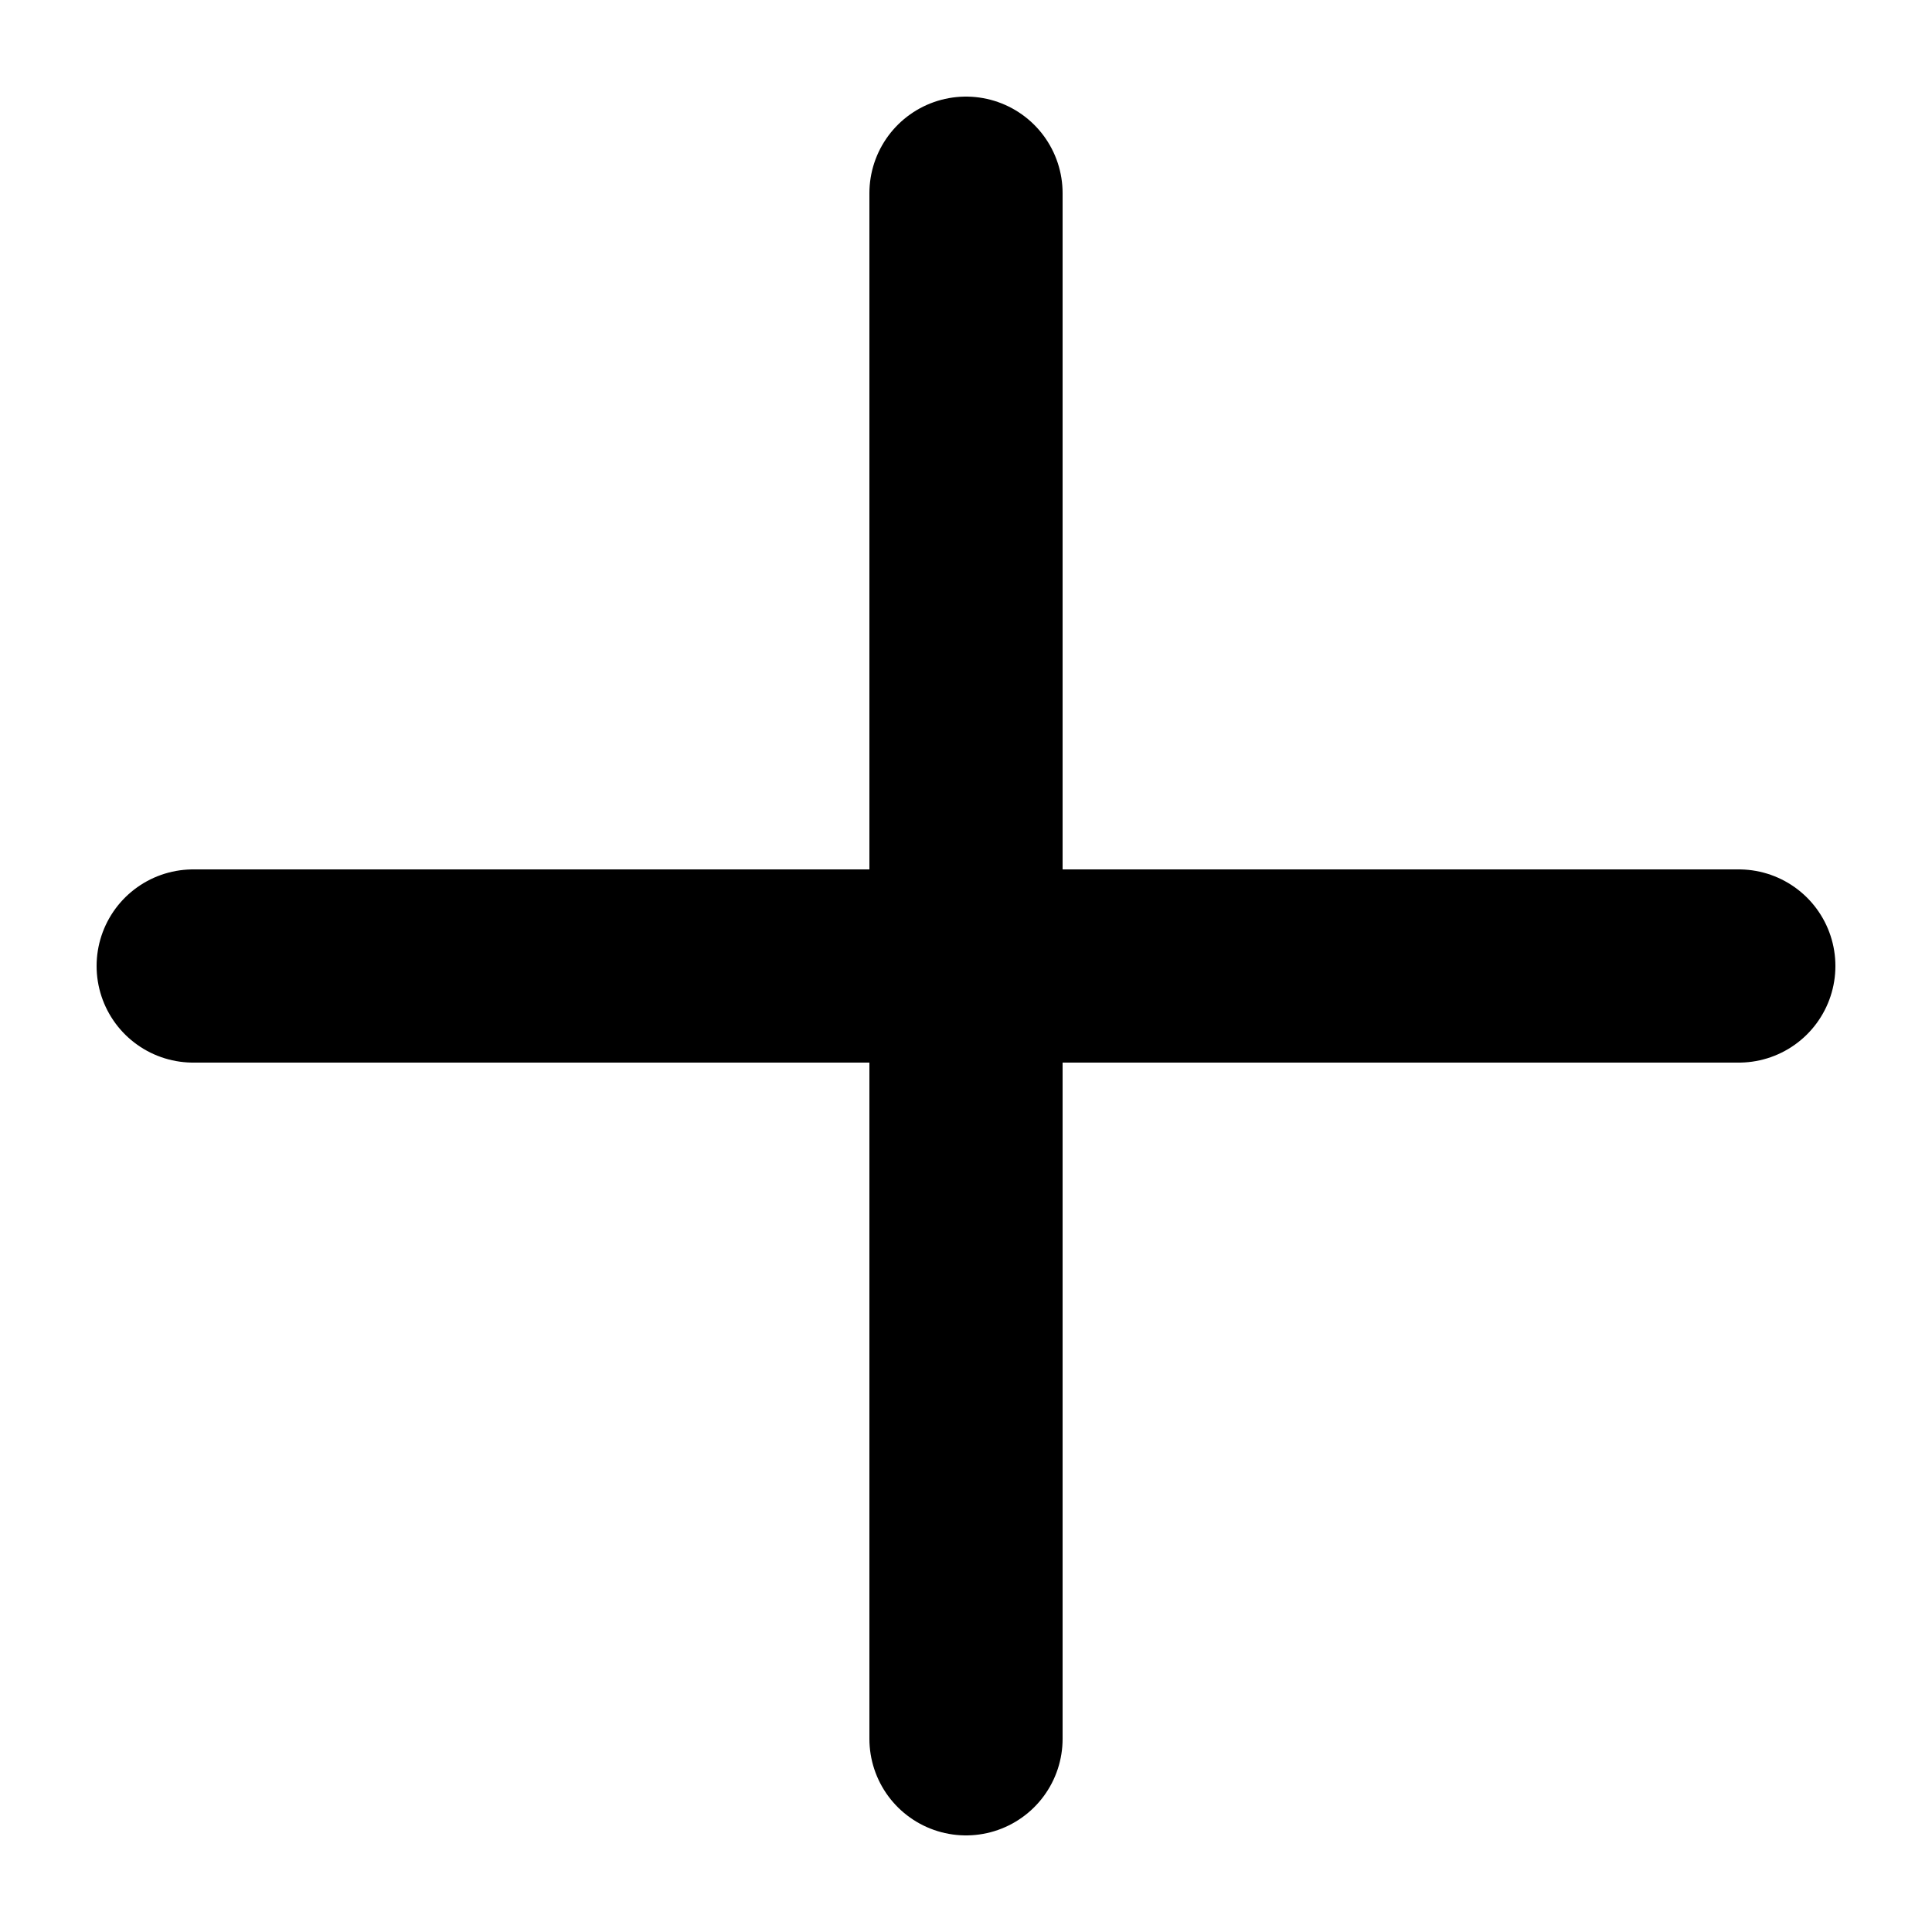
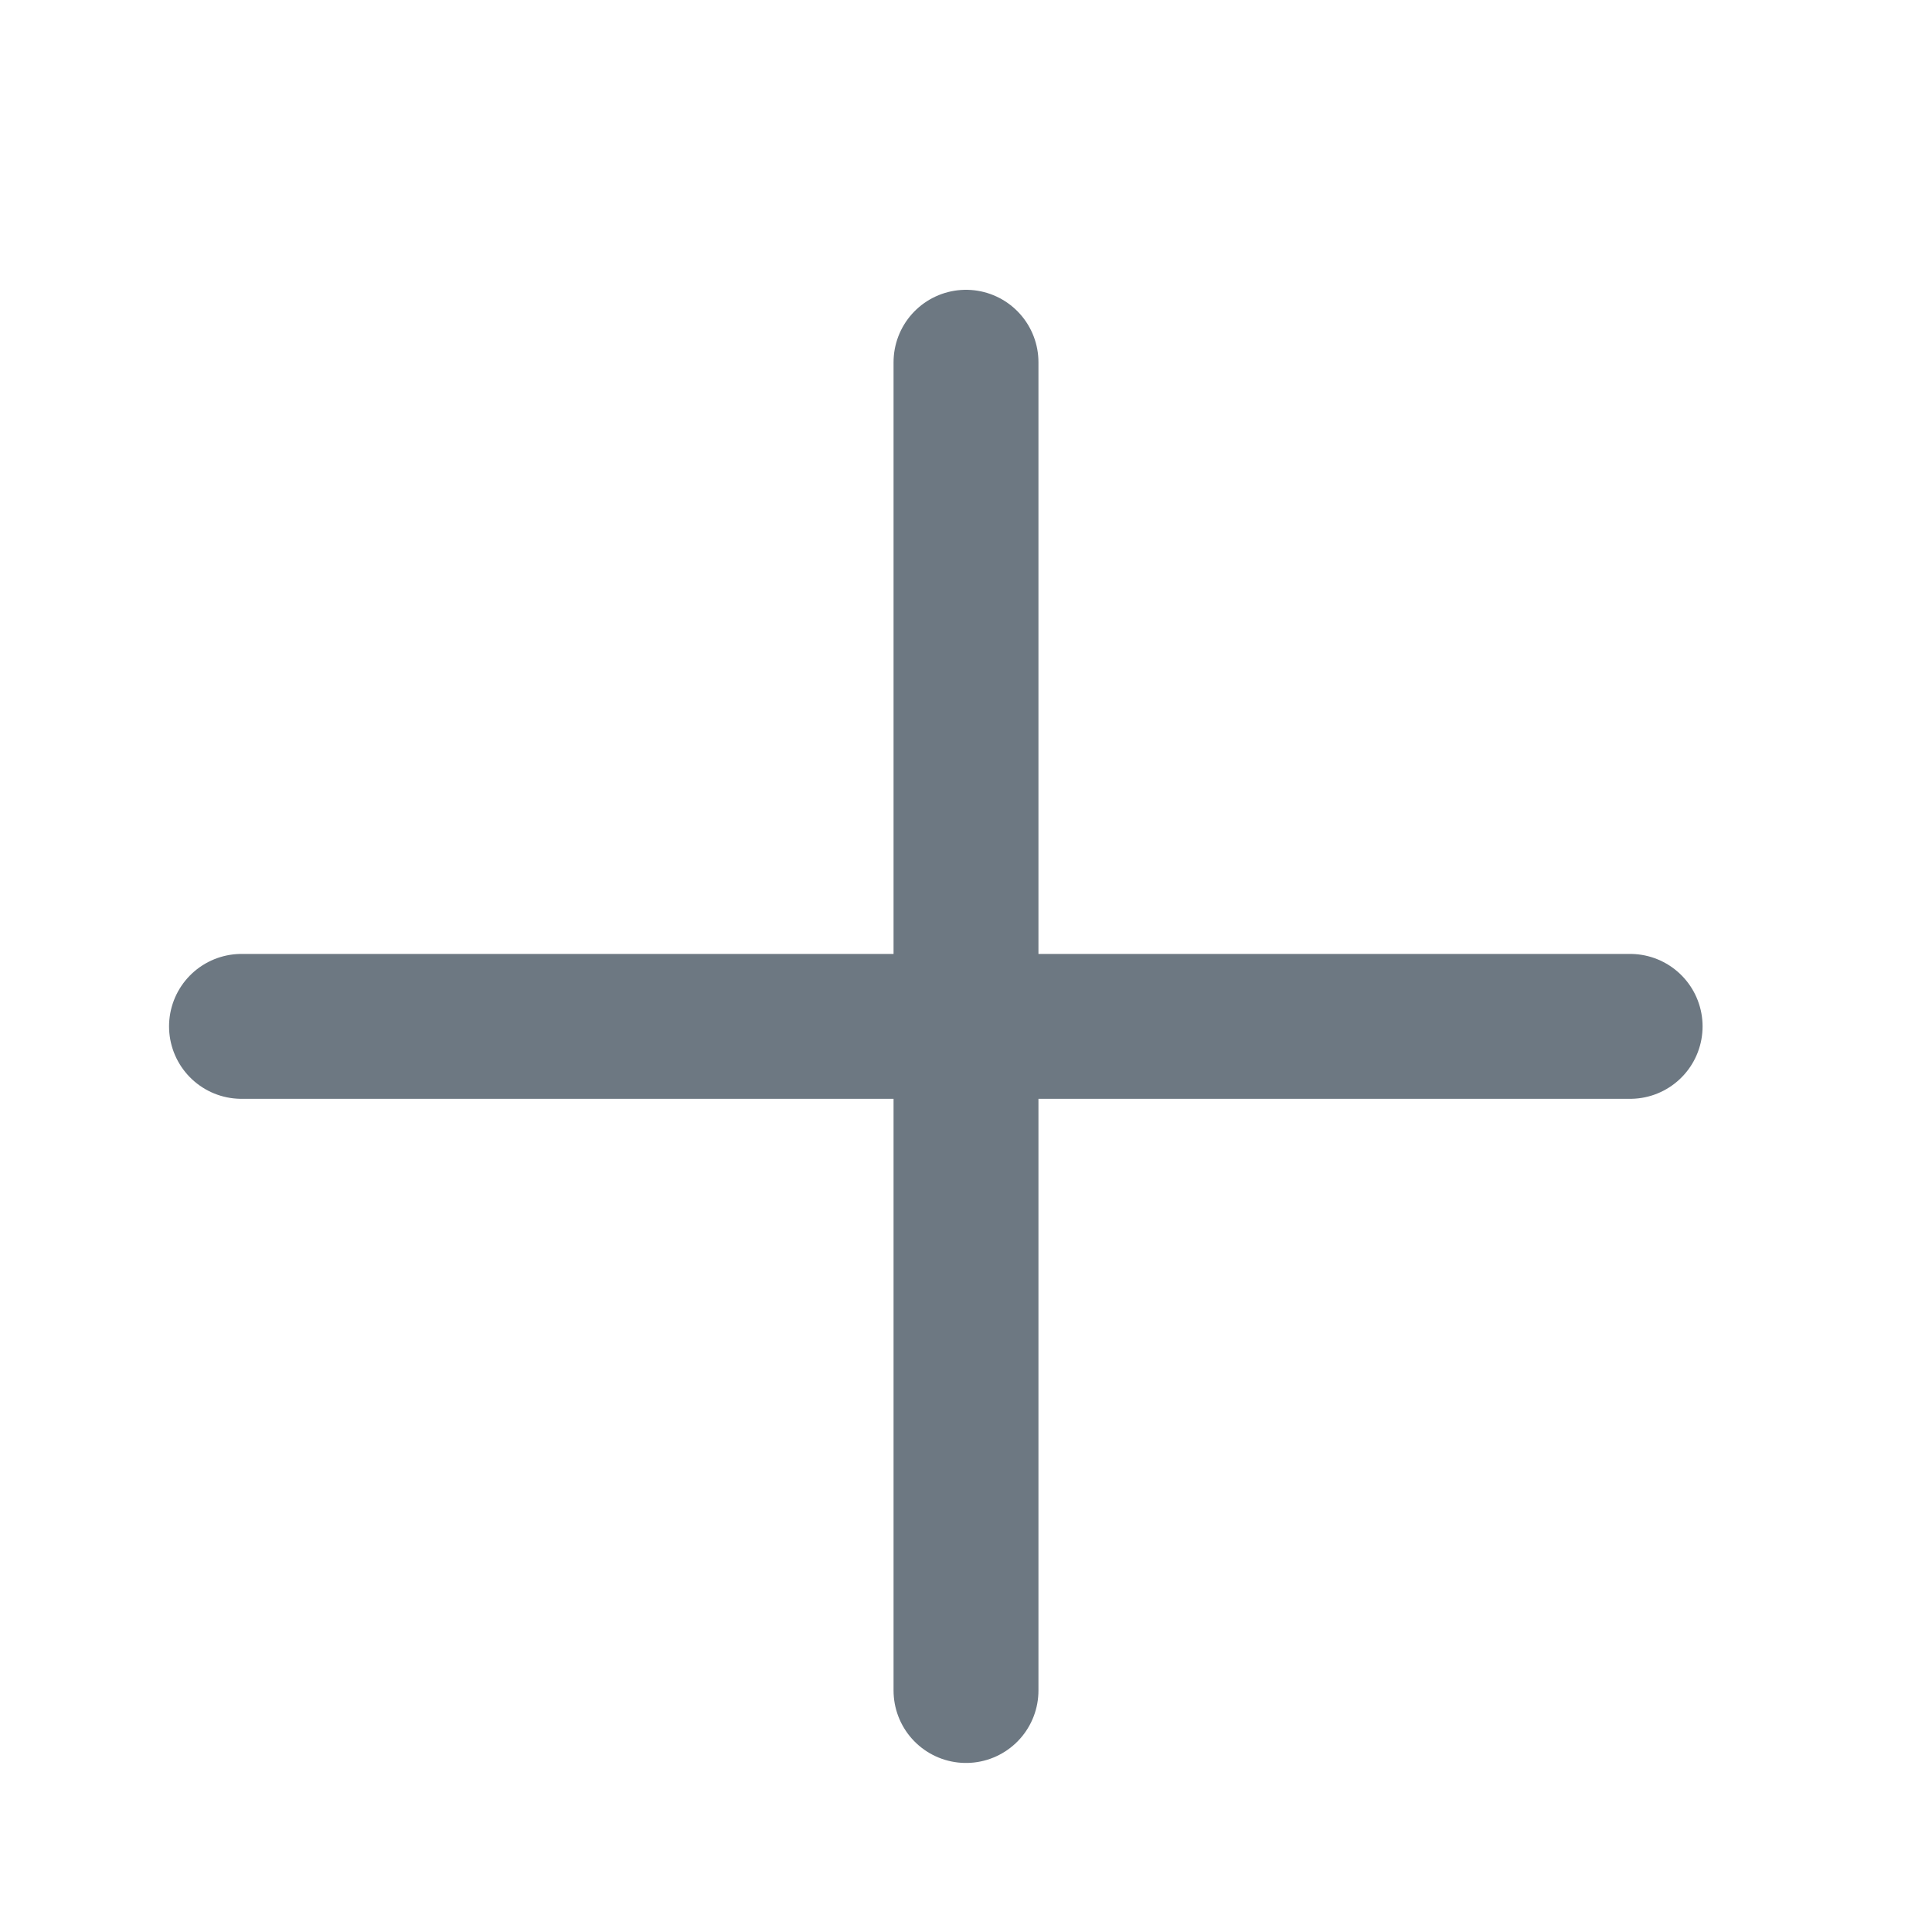
- <svg xmlns="http://www.w3.org/2000/svg" width="10" height="10" viewBox="0 0 10 10" fill="none">
-   <path d="M1 5H9" stroke="black" stroke-linecap="round" />
-   <path d="M5 1V9" stroke="black" stroke-linecap="round" />
+ <svg xmlns="http://www.w3.org/2000/svg" width="16" height="16" viewBox="0 0 16 16" fill="none">
+   <mask id="mask0_1299_5588" style="mask-type:alpha" maskUnits="userSpaceOnUse" x="0" y="0" width="16" height="16">
+     <rect width="16" height="16" fill="#FF0000" />
+   </mask>
+   <g mask="url(#mask0_1299_5588)">
+     <path d="M2 8.5H13.5" stroke="#6D7882" stroke-width="1.2" stroke-linecap="round" />
+     <path d="M8 3V14" stroke="#6D7882" stroke-width="1.2" stroke-linecap="round" />
+   </g>
</svg>
